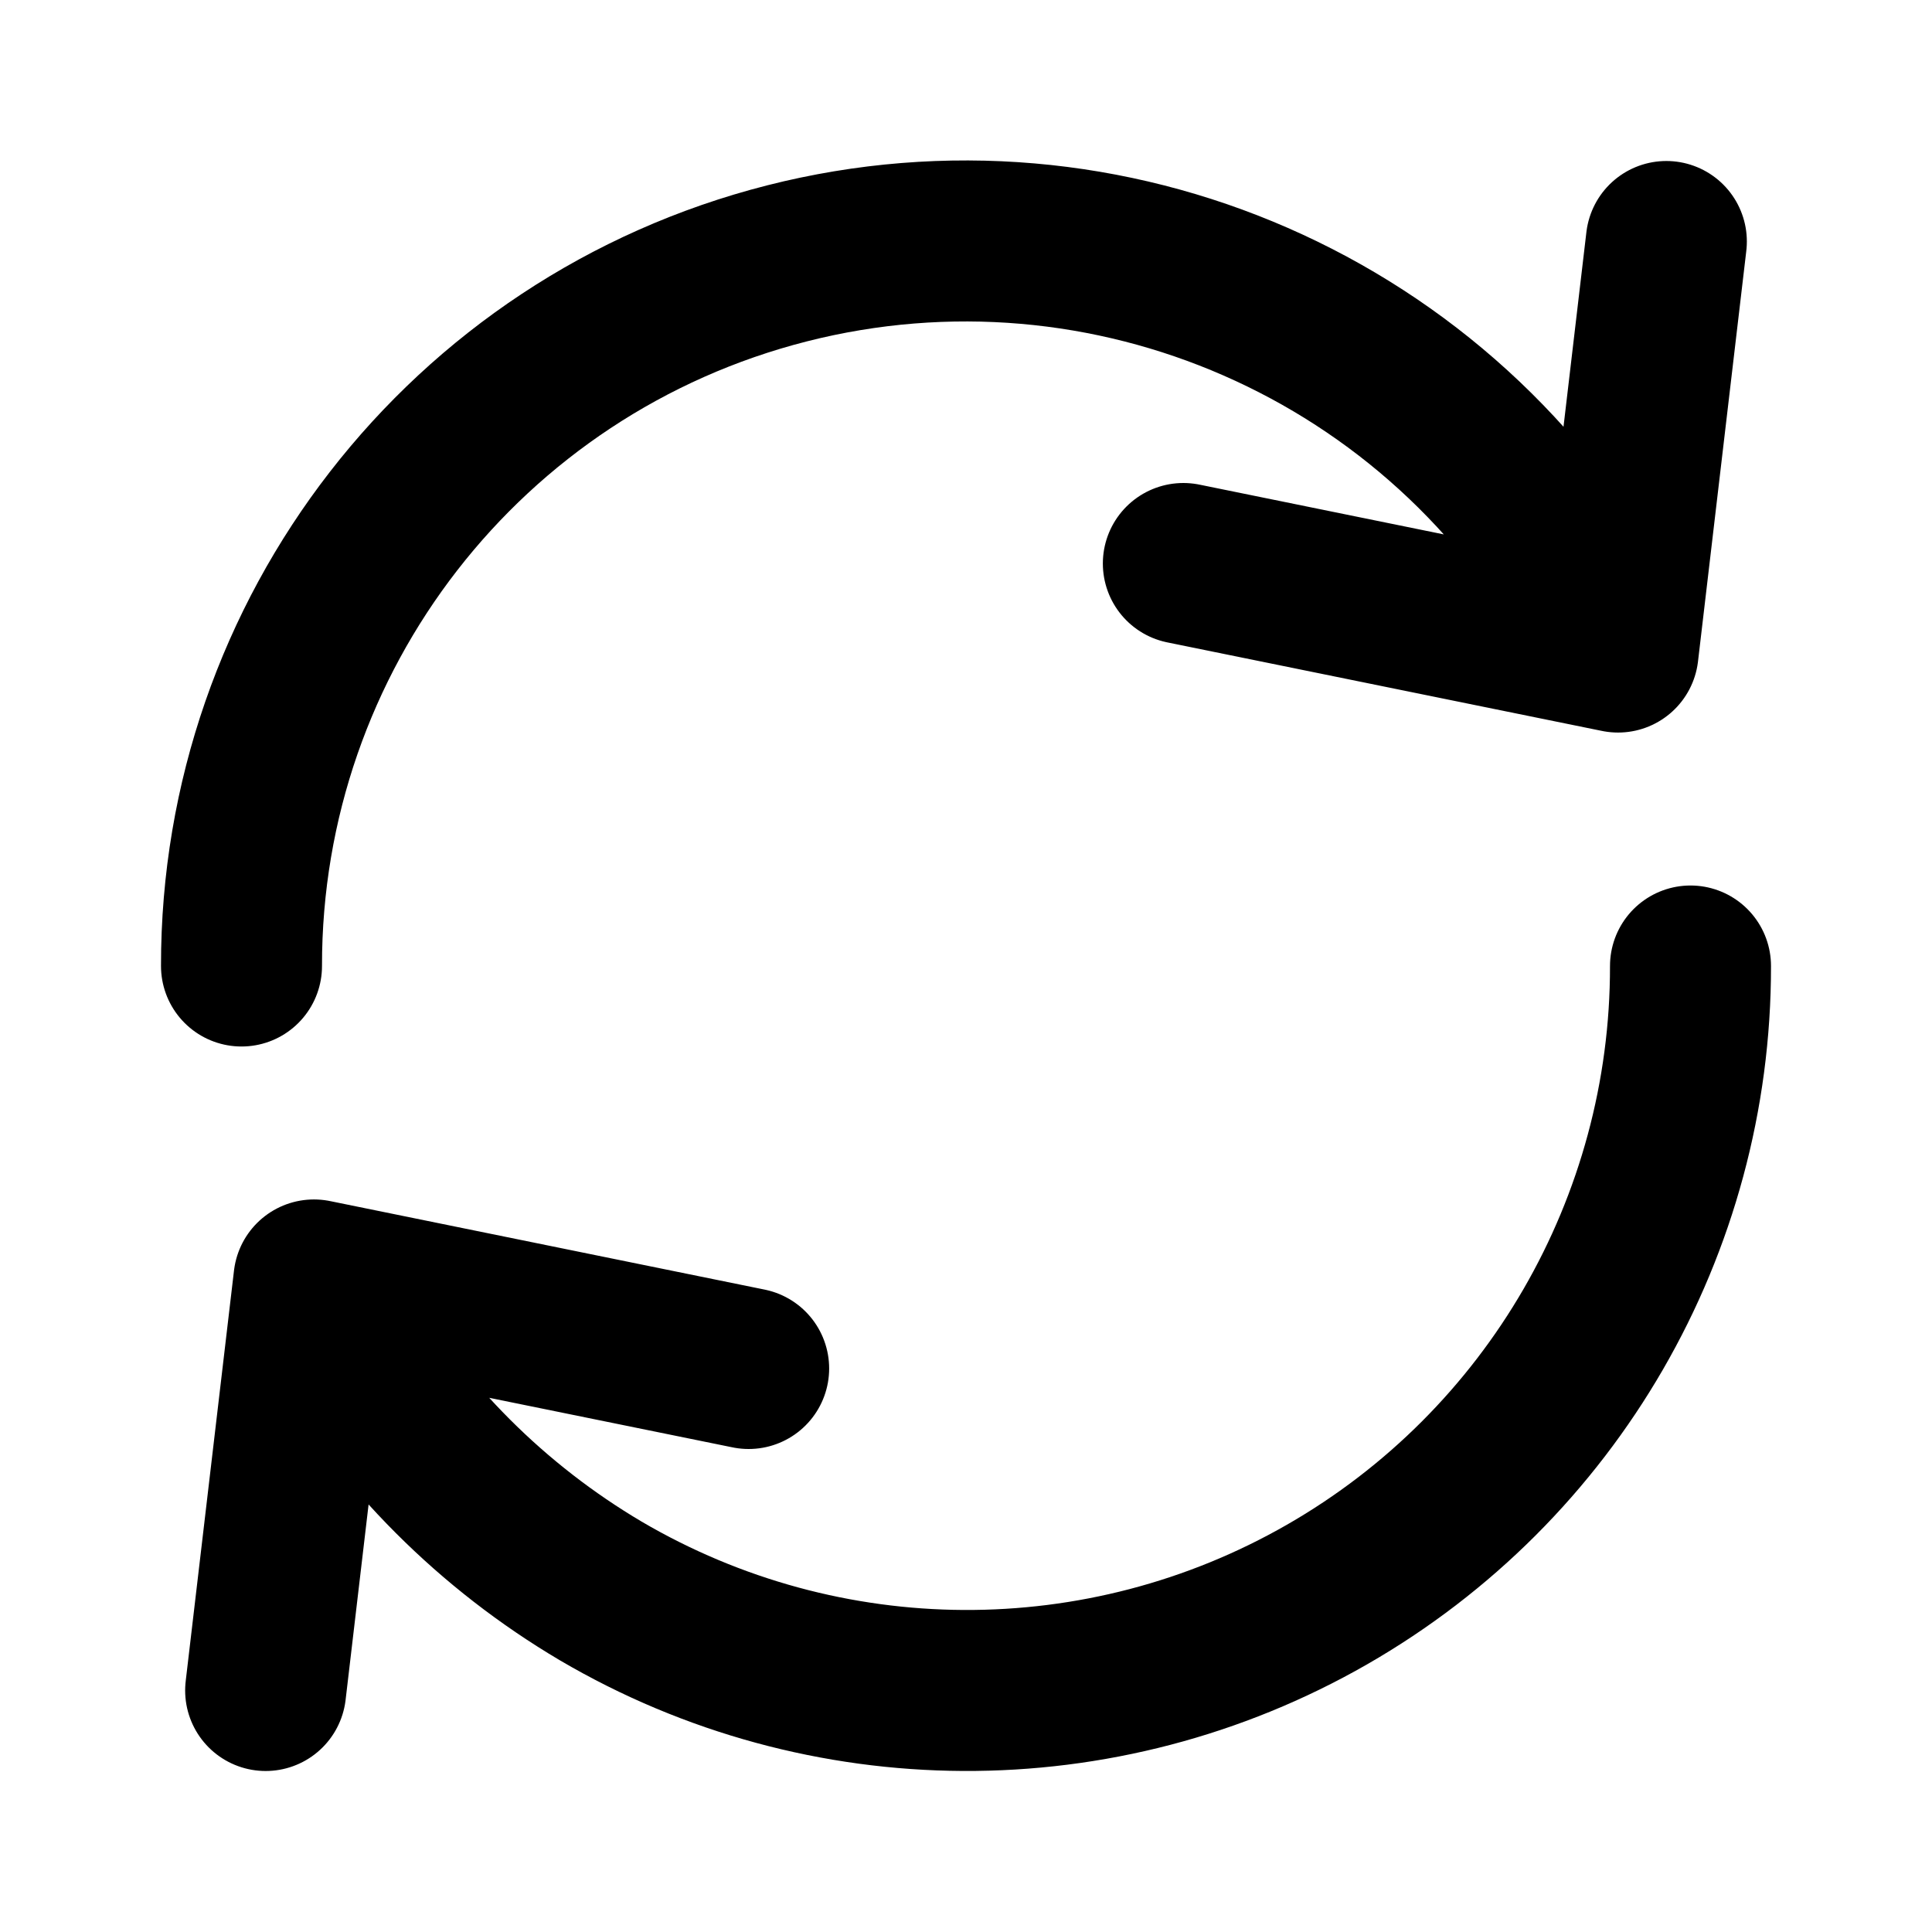
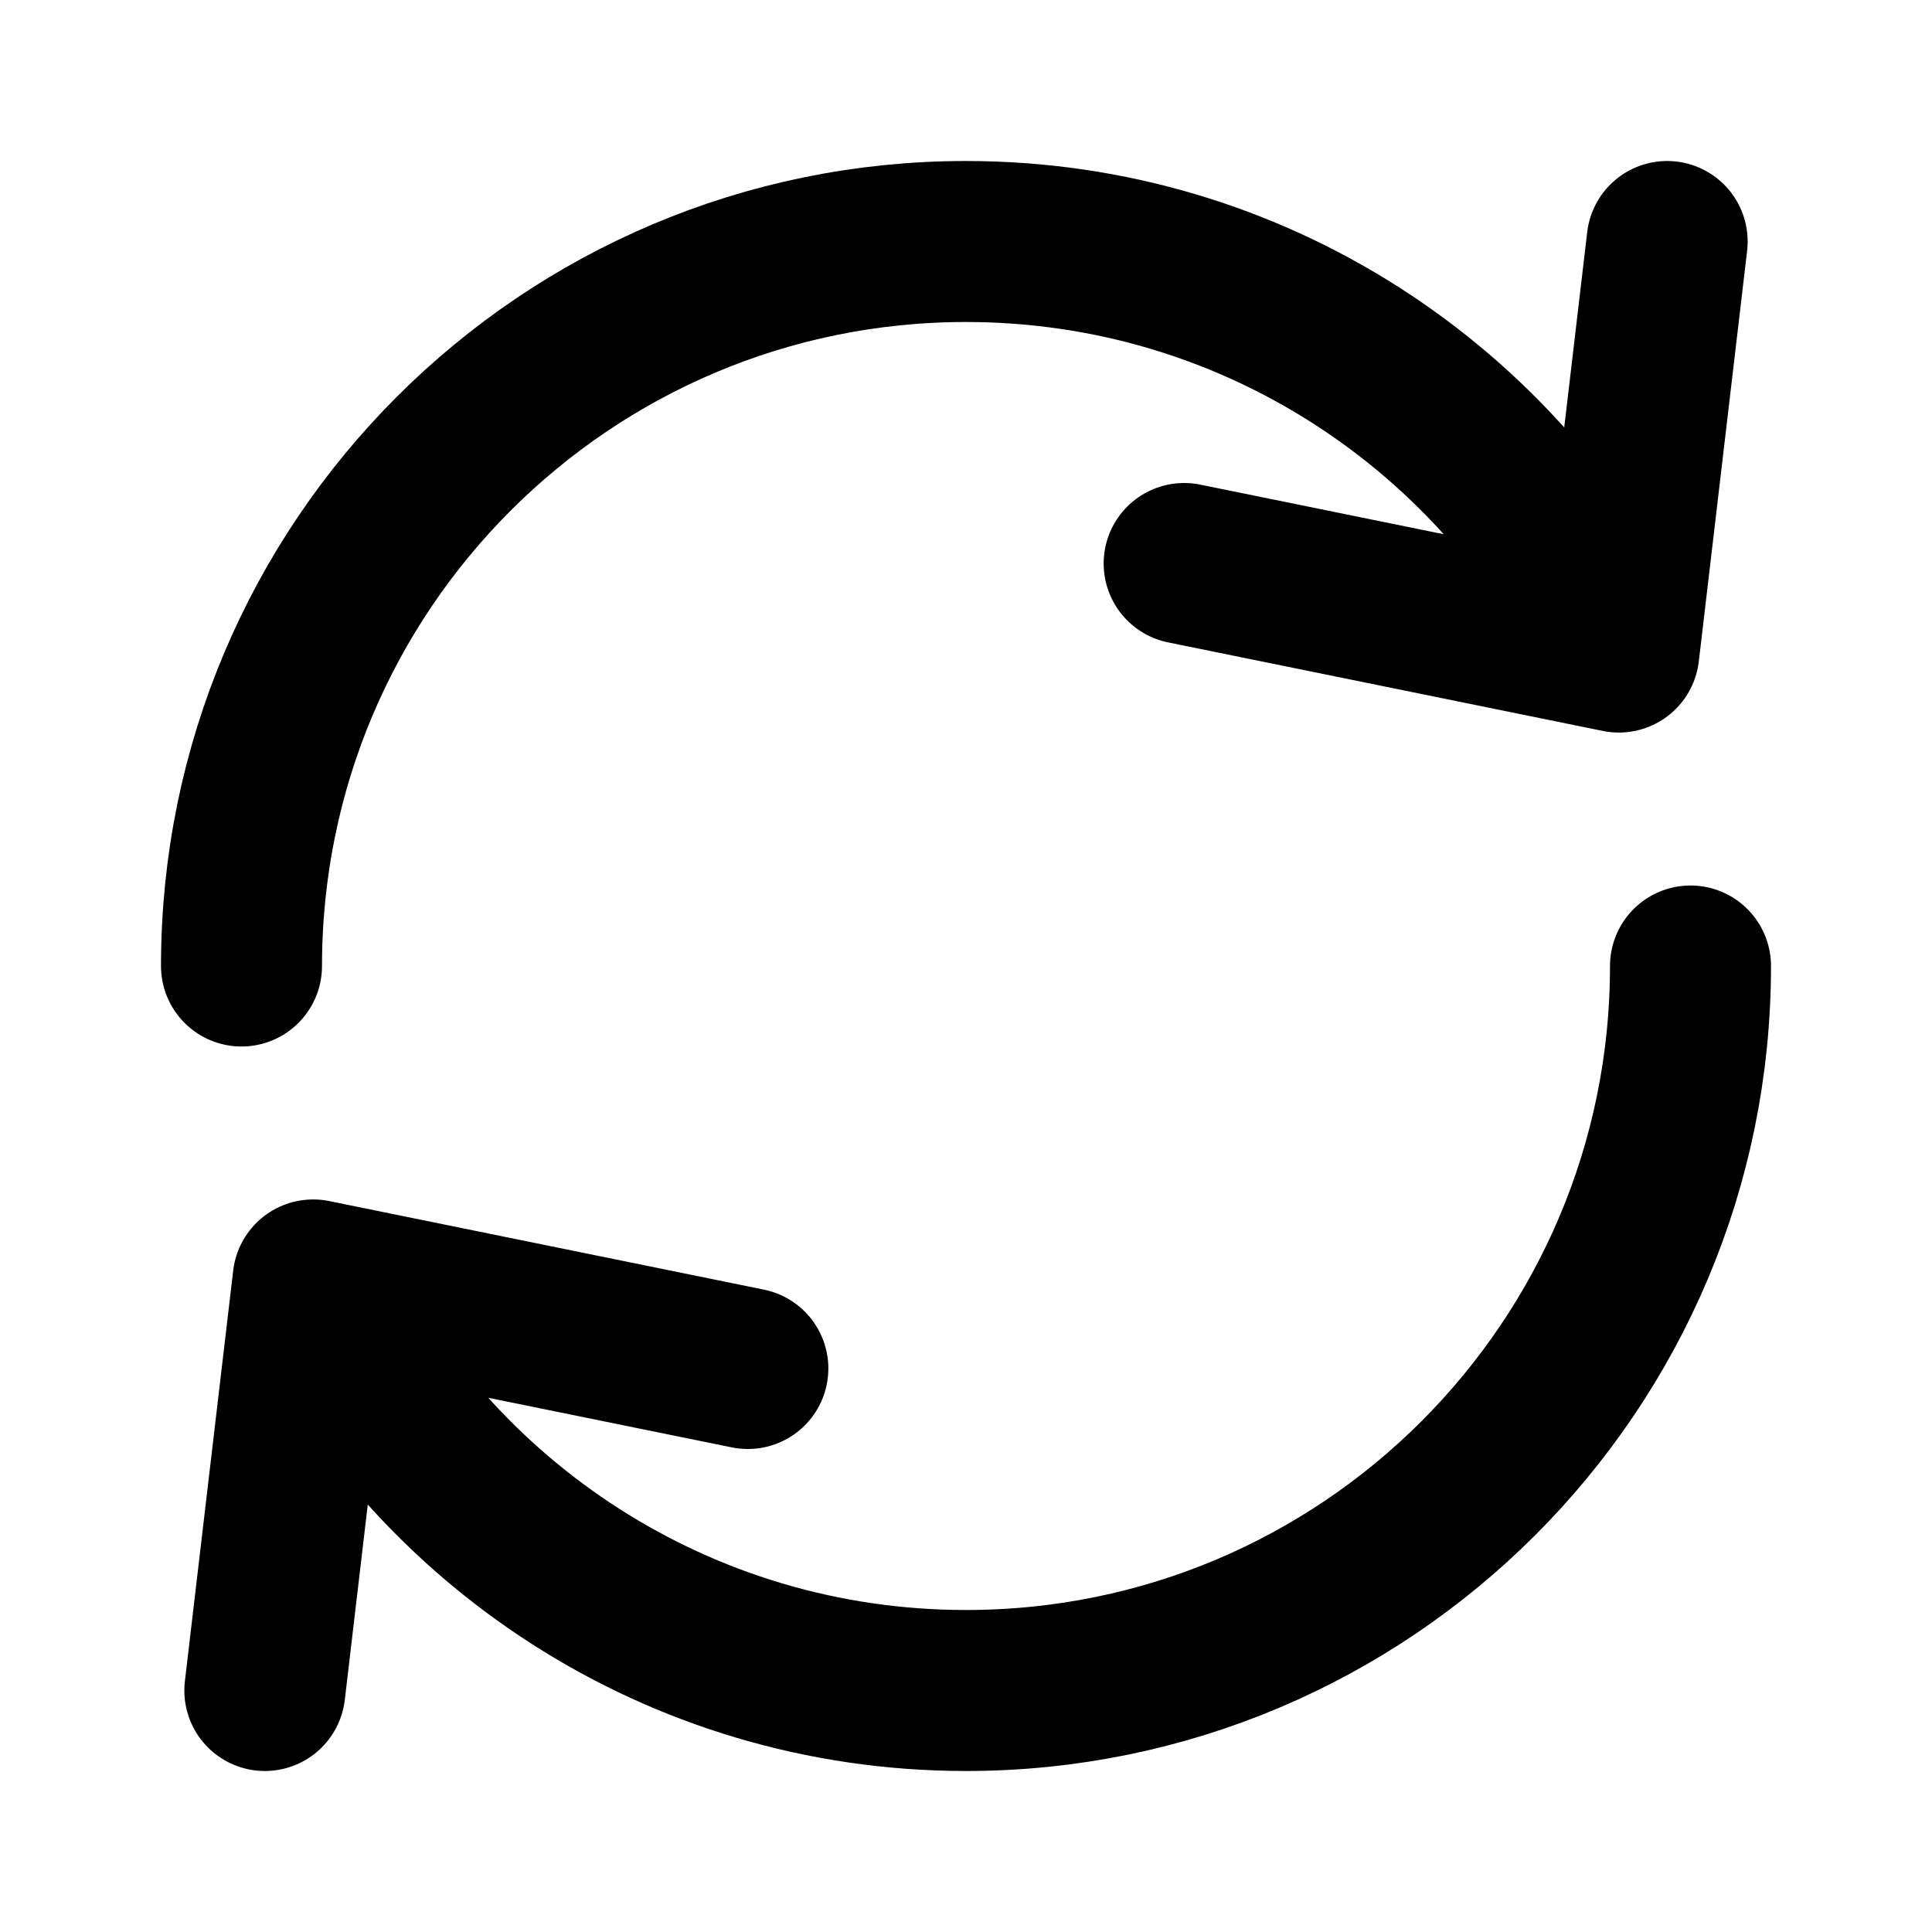
<svg xmlns="http://www.w3.org/2000/svg" viewBox="0 0 24 24" width="24" height="24" stroke="currentColor" fill="none" stroke-linecap="round" stroke-linejoin="round" stroke-width="2">
-   <path d="M3,12A8.994,8.994,0,0,1,19.9,7.7M21,12A8.988,8.988,0,0,1,7.462,19.763,9.277,9.277,0,0,1,4.2,16.5M14.7,7l2.7.55,2.7.55.3-2.55L20.7,3M9.3,17l-2.7-.55L3.9,15.9l-.3,2.55L3.3,21" />
+   <path d="M21,12c0,4.97-4.03,9-9,9-3.57,0-6.66-2.08-8.11-5.1M20.11,8.1c-1.45-3.02-4.54-5.1-8.11-5.1C7.03,3,3,7.03,3,12M20.11,8.1l.3-2.55.3-2.55M20.11,8.1l-2.7-.55-2.7-.55M3.29,21l.3-2.55.3-2.55,2.7.55,2.7.55" />
</svg>
